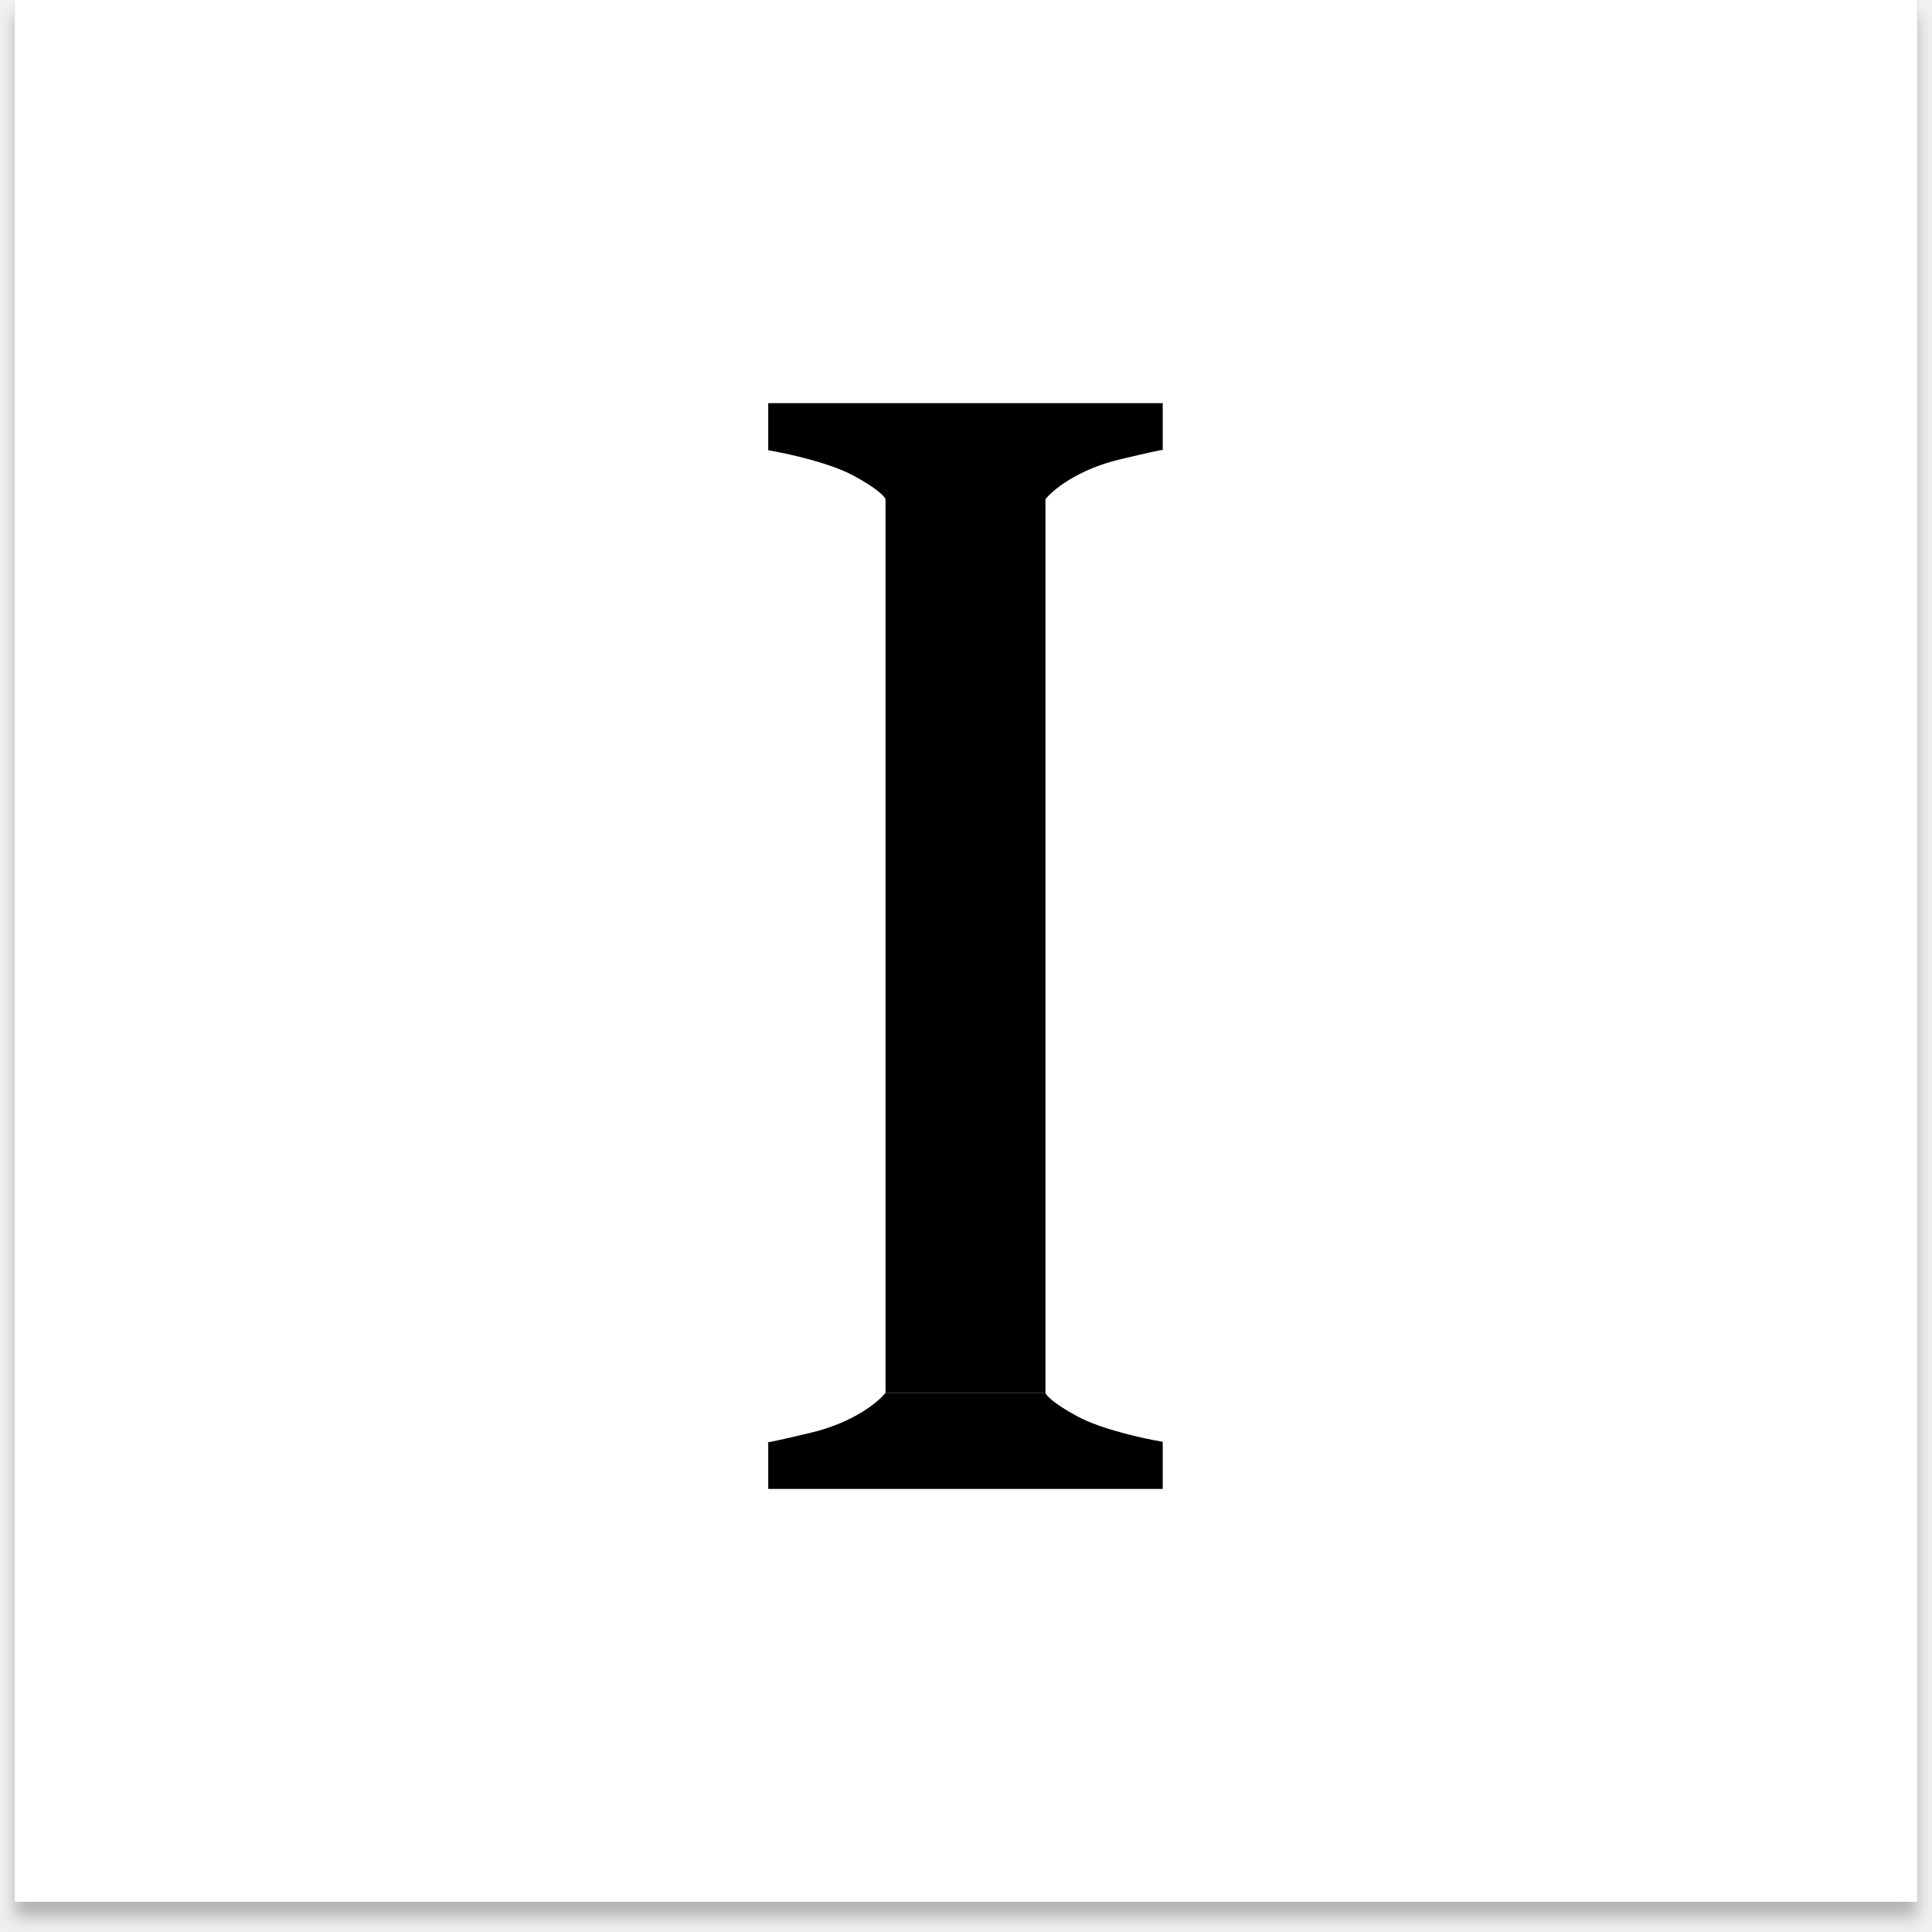
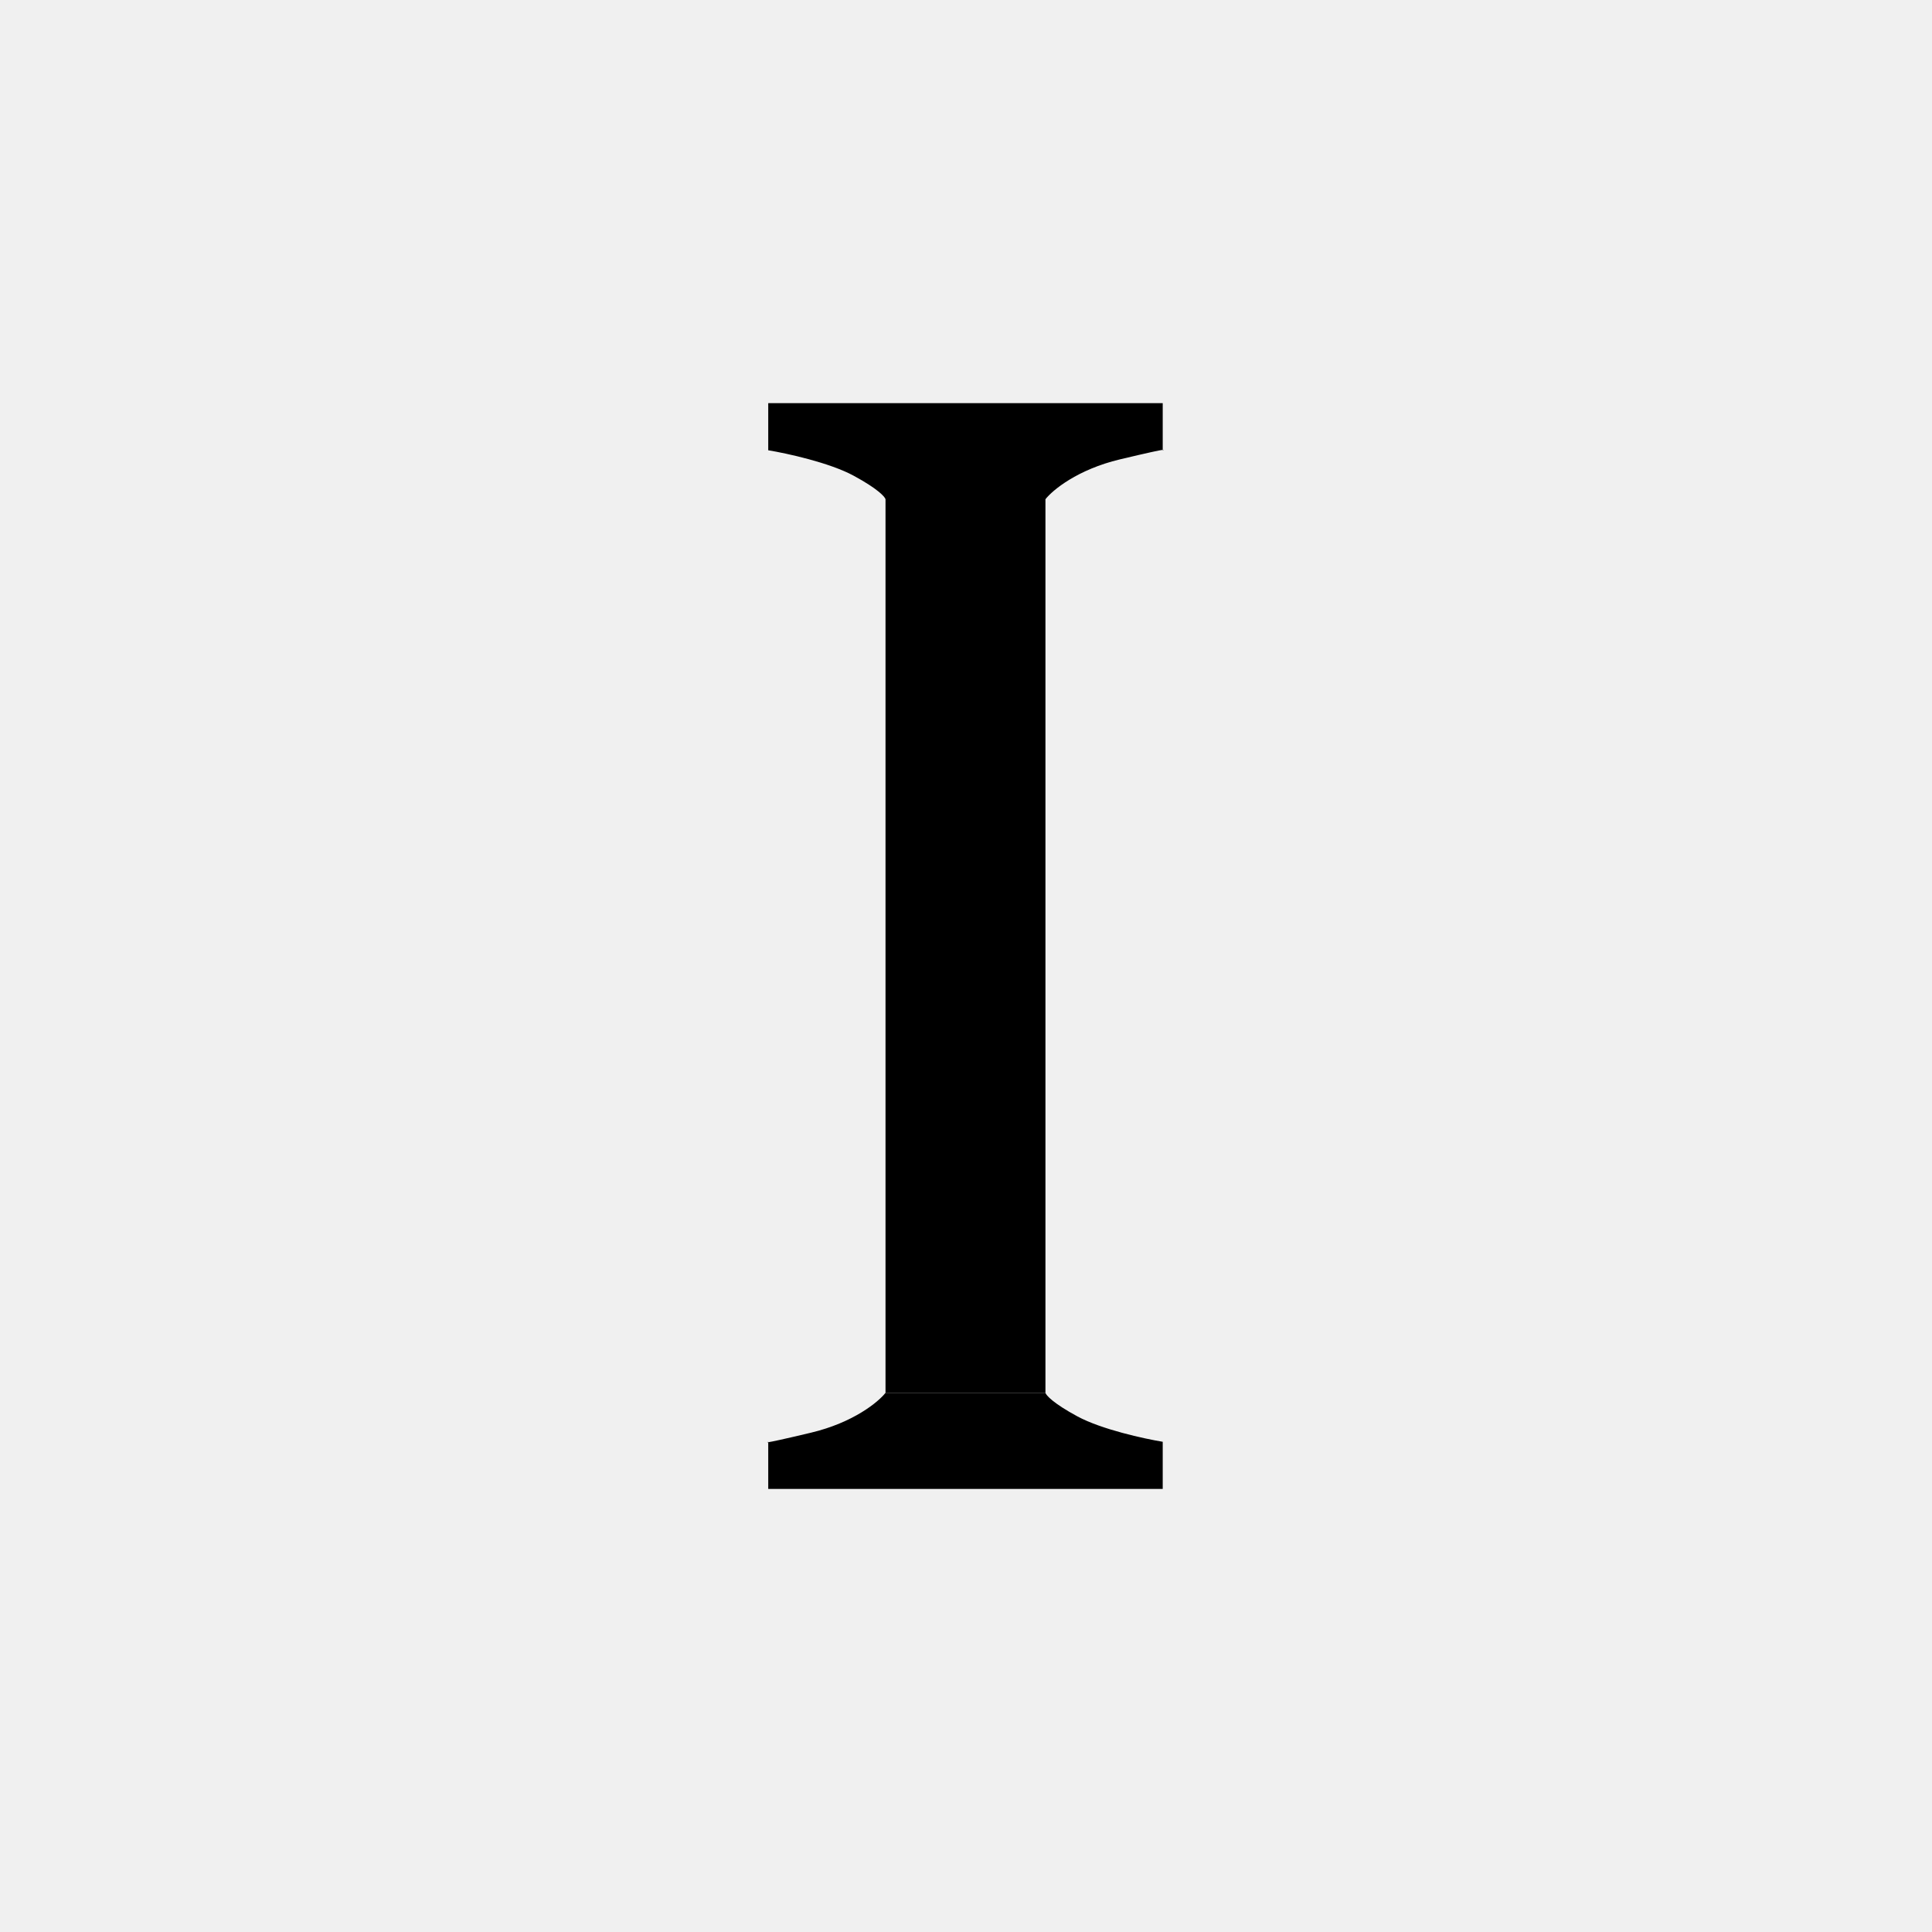
<svg xmlns="http://www.w3.org/2000/svg" width="508" height="508" viewBox="0 0 508 508" fill="none">
-   <g filter="url(#filter0_d_876_338)">
-     <rect width="500" height="500" transform="translate(4)" fill="white" />
+   <g>
    <path d="M294.512 120.778C283.299 123.447 276.757 128.882 274.889 131.265V366.23H232.837V131.265C232.682 130.629 230.782 128.5 224.427 125.068C218.073 121.636 206.828 119.189 202 118.394V106H305.726V118.278C306.141 118.221 306.038 118.288 305.726 118.394V118.278C304.895 118.391 301.988 118.998 294.512 120.778Z" fill="black" />
    <path d="M213.214 376.717C224.427 374.048 230.969 368.613 232.837 366.23H274.889C275.044 366.865 276.944 368.995 283.299 372.427C289.653 375.859 300.898 378.306 305.726 379.101V391.495H202L202 379.217C201.585 379.274 201.689 379.206 202 379.101V379.217C202.831 379.104 205.738 378.497 213.214 376.717Z" fill="black" />
  </g>
-   <defs>
-     <filter id="filter0_d_876_338" x="0" y="0" width="508" height="508" filterUnits="userSpaceOnUse" color-interpolation-filters="sRGB">
-       <feFlood flood-opacity="0" result="BackgroundImageFix" />
-       <feColorMatrix in="SourceAlpha" type="matrix" values="0 0 0 0 0 0 0 0 0 0 0 0 0 0 0 0 0 0 127 0" result="hardAlpha" />
-       <feOffset dy="4" />
-       <feGaussianBlur stdDeviation="2" />
-       <feComposite in2="hardAlpha" operator="out" />
-       <feColorMatrix type="matrix" values="0 0 0 0 0 0 0 0 0 0 0 0 0 0 0 0 0 0 0.25 0" />
-       <feBlend mode="normal" in2="BackgroundImageFix" result="effect1_dropShadow_876_338" />
-       <feBlend mode="normal" in="SourceGraphic" in2="effect1_dropShadow_876_338" result="shape" />
-     </filter>
-   </defs>
</svg>
